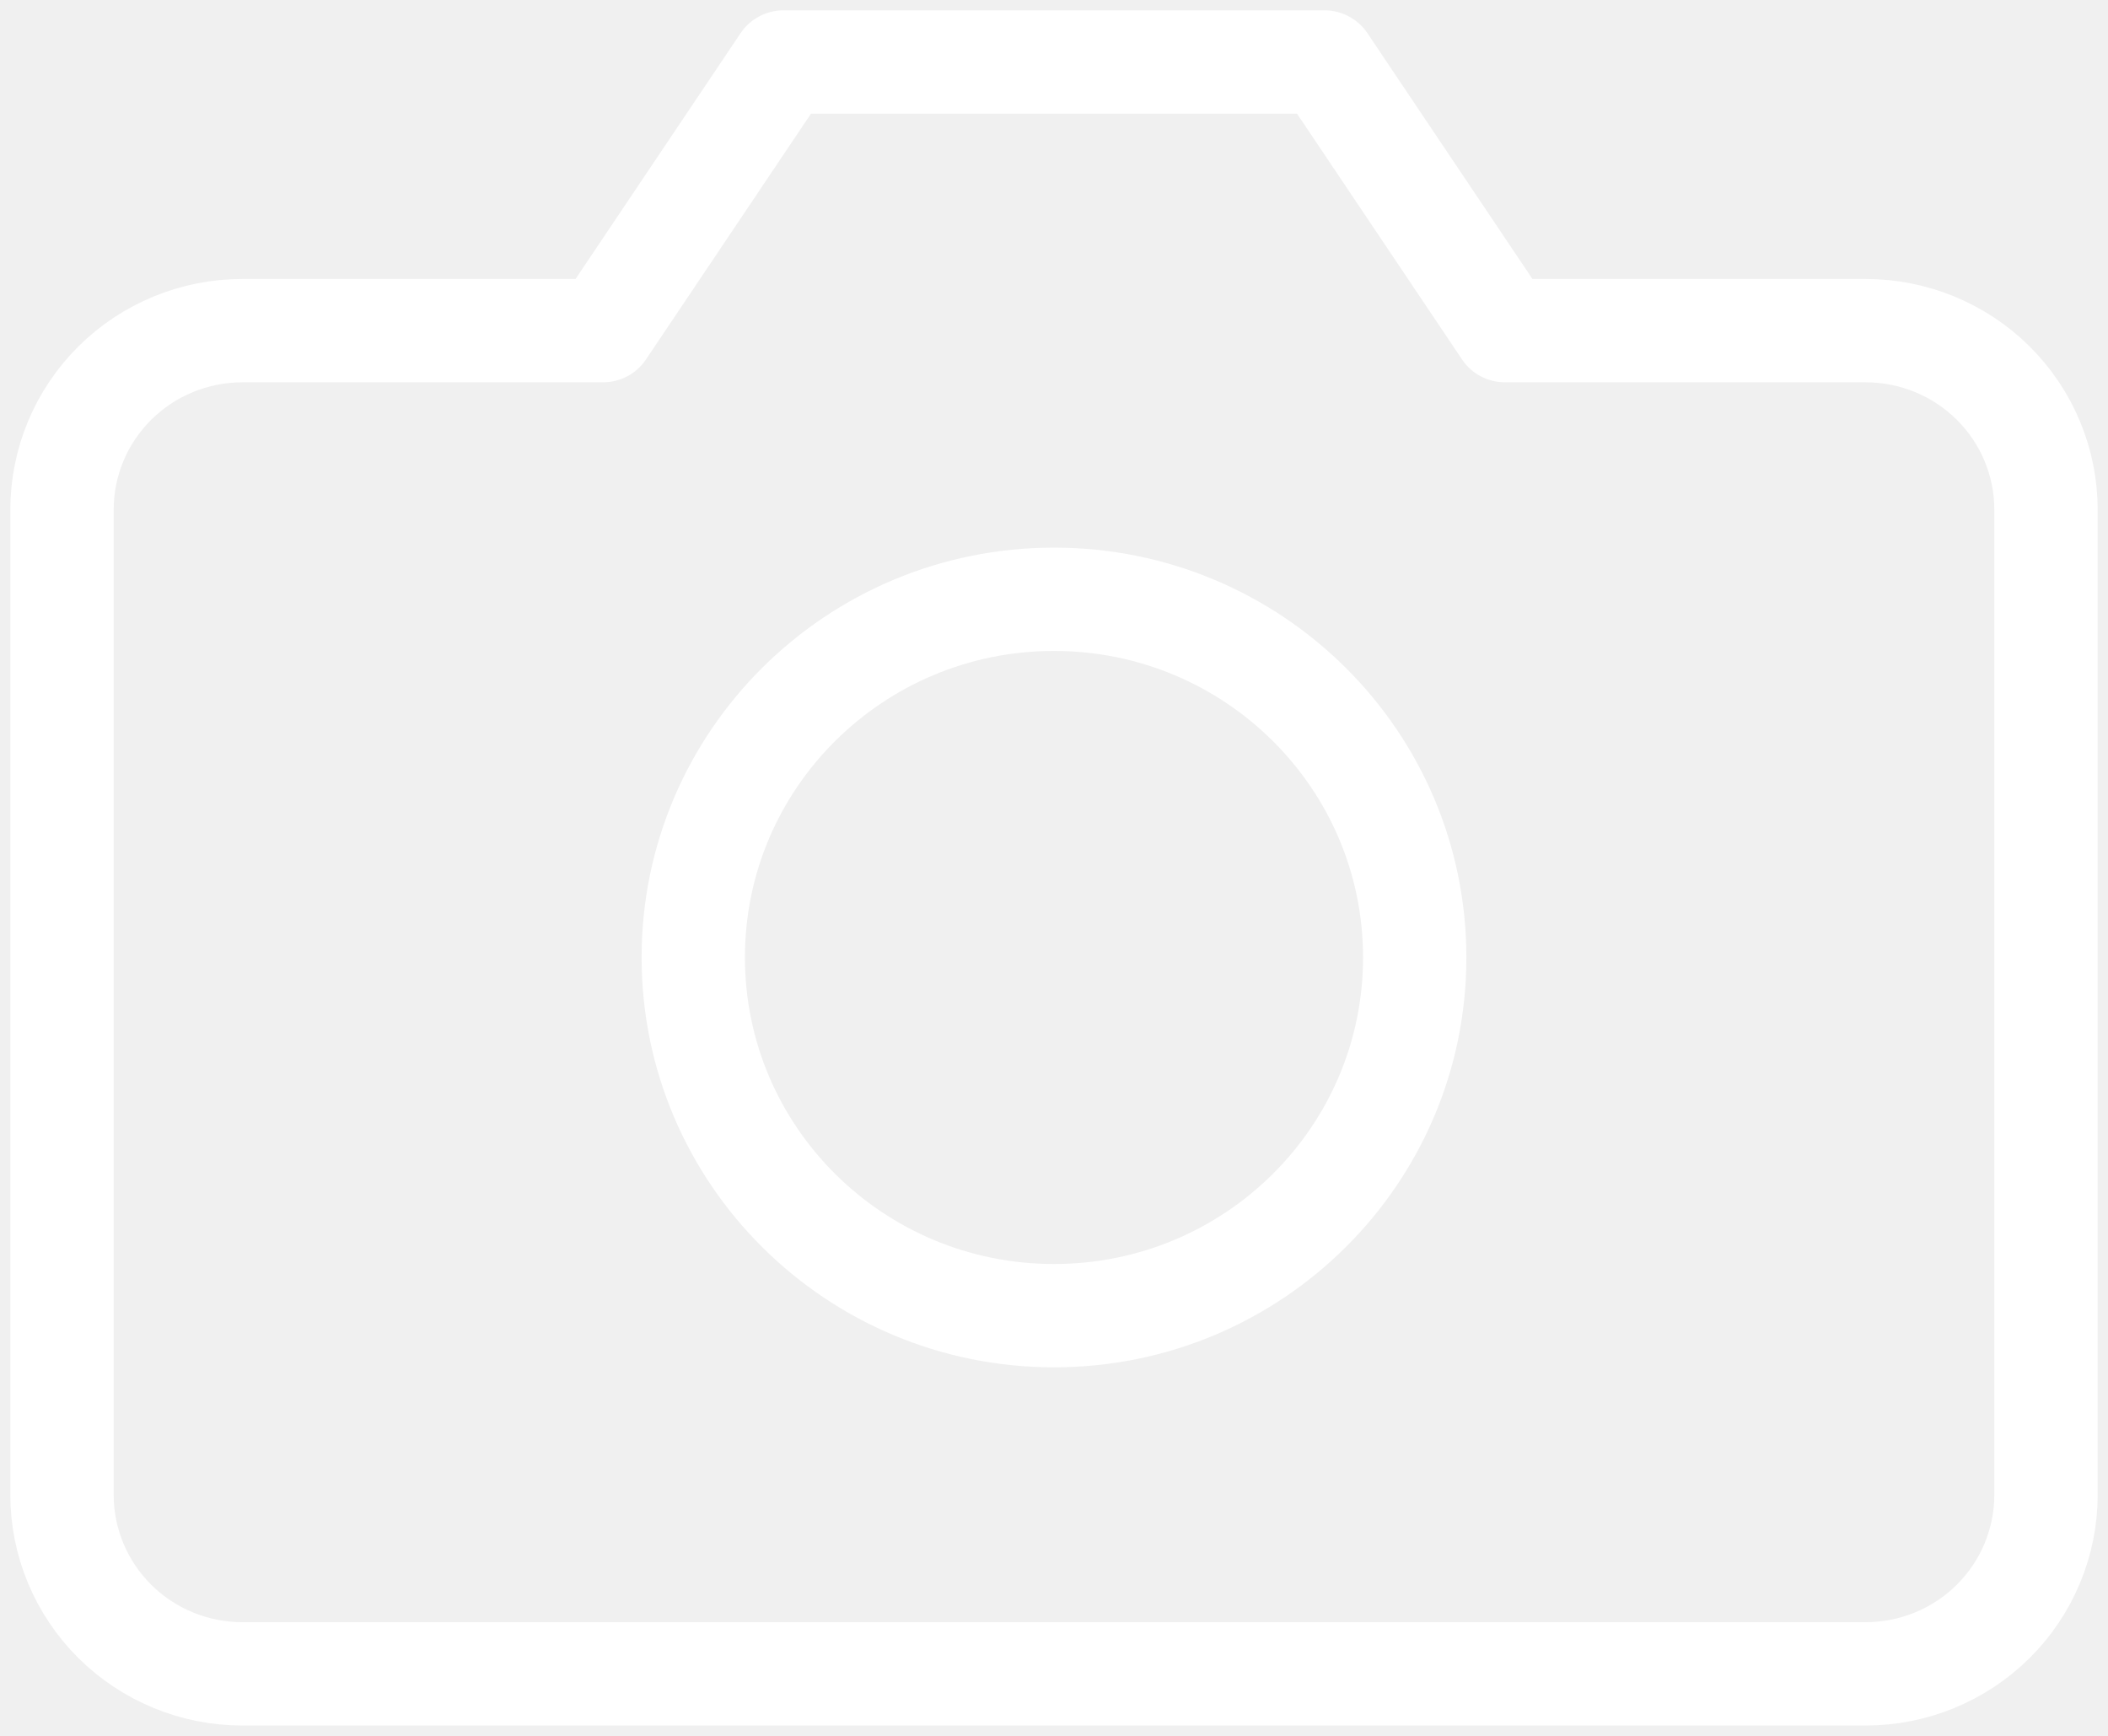
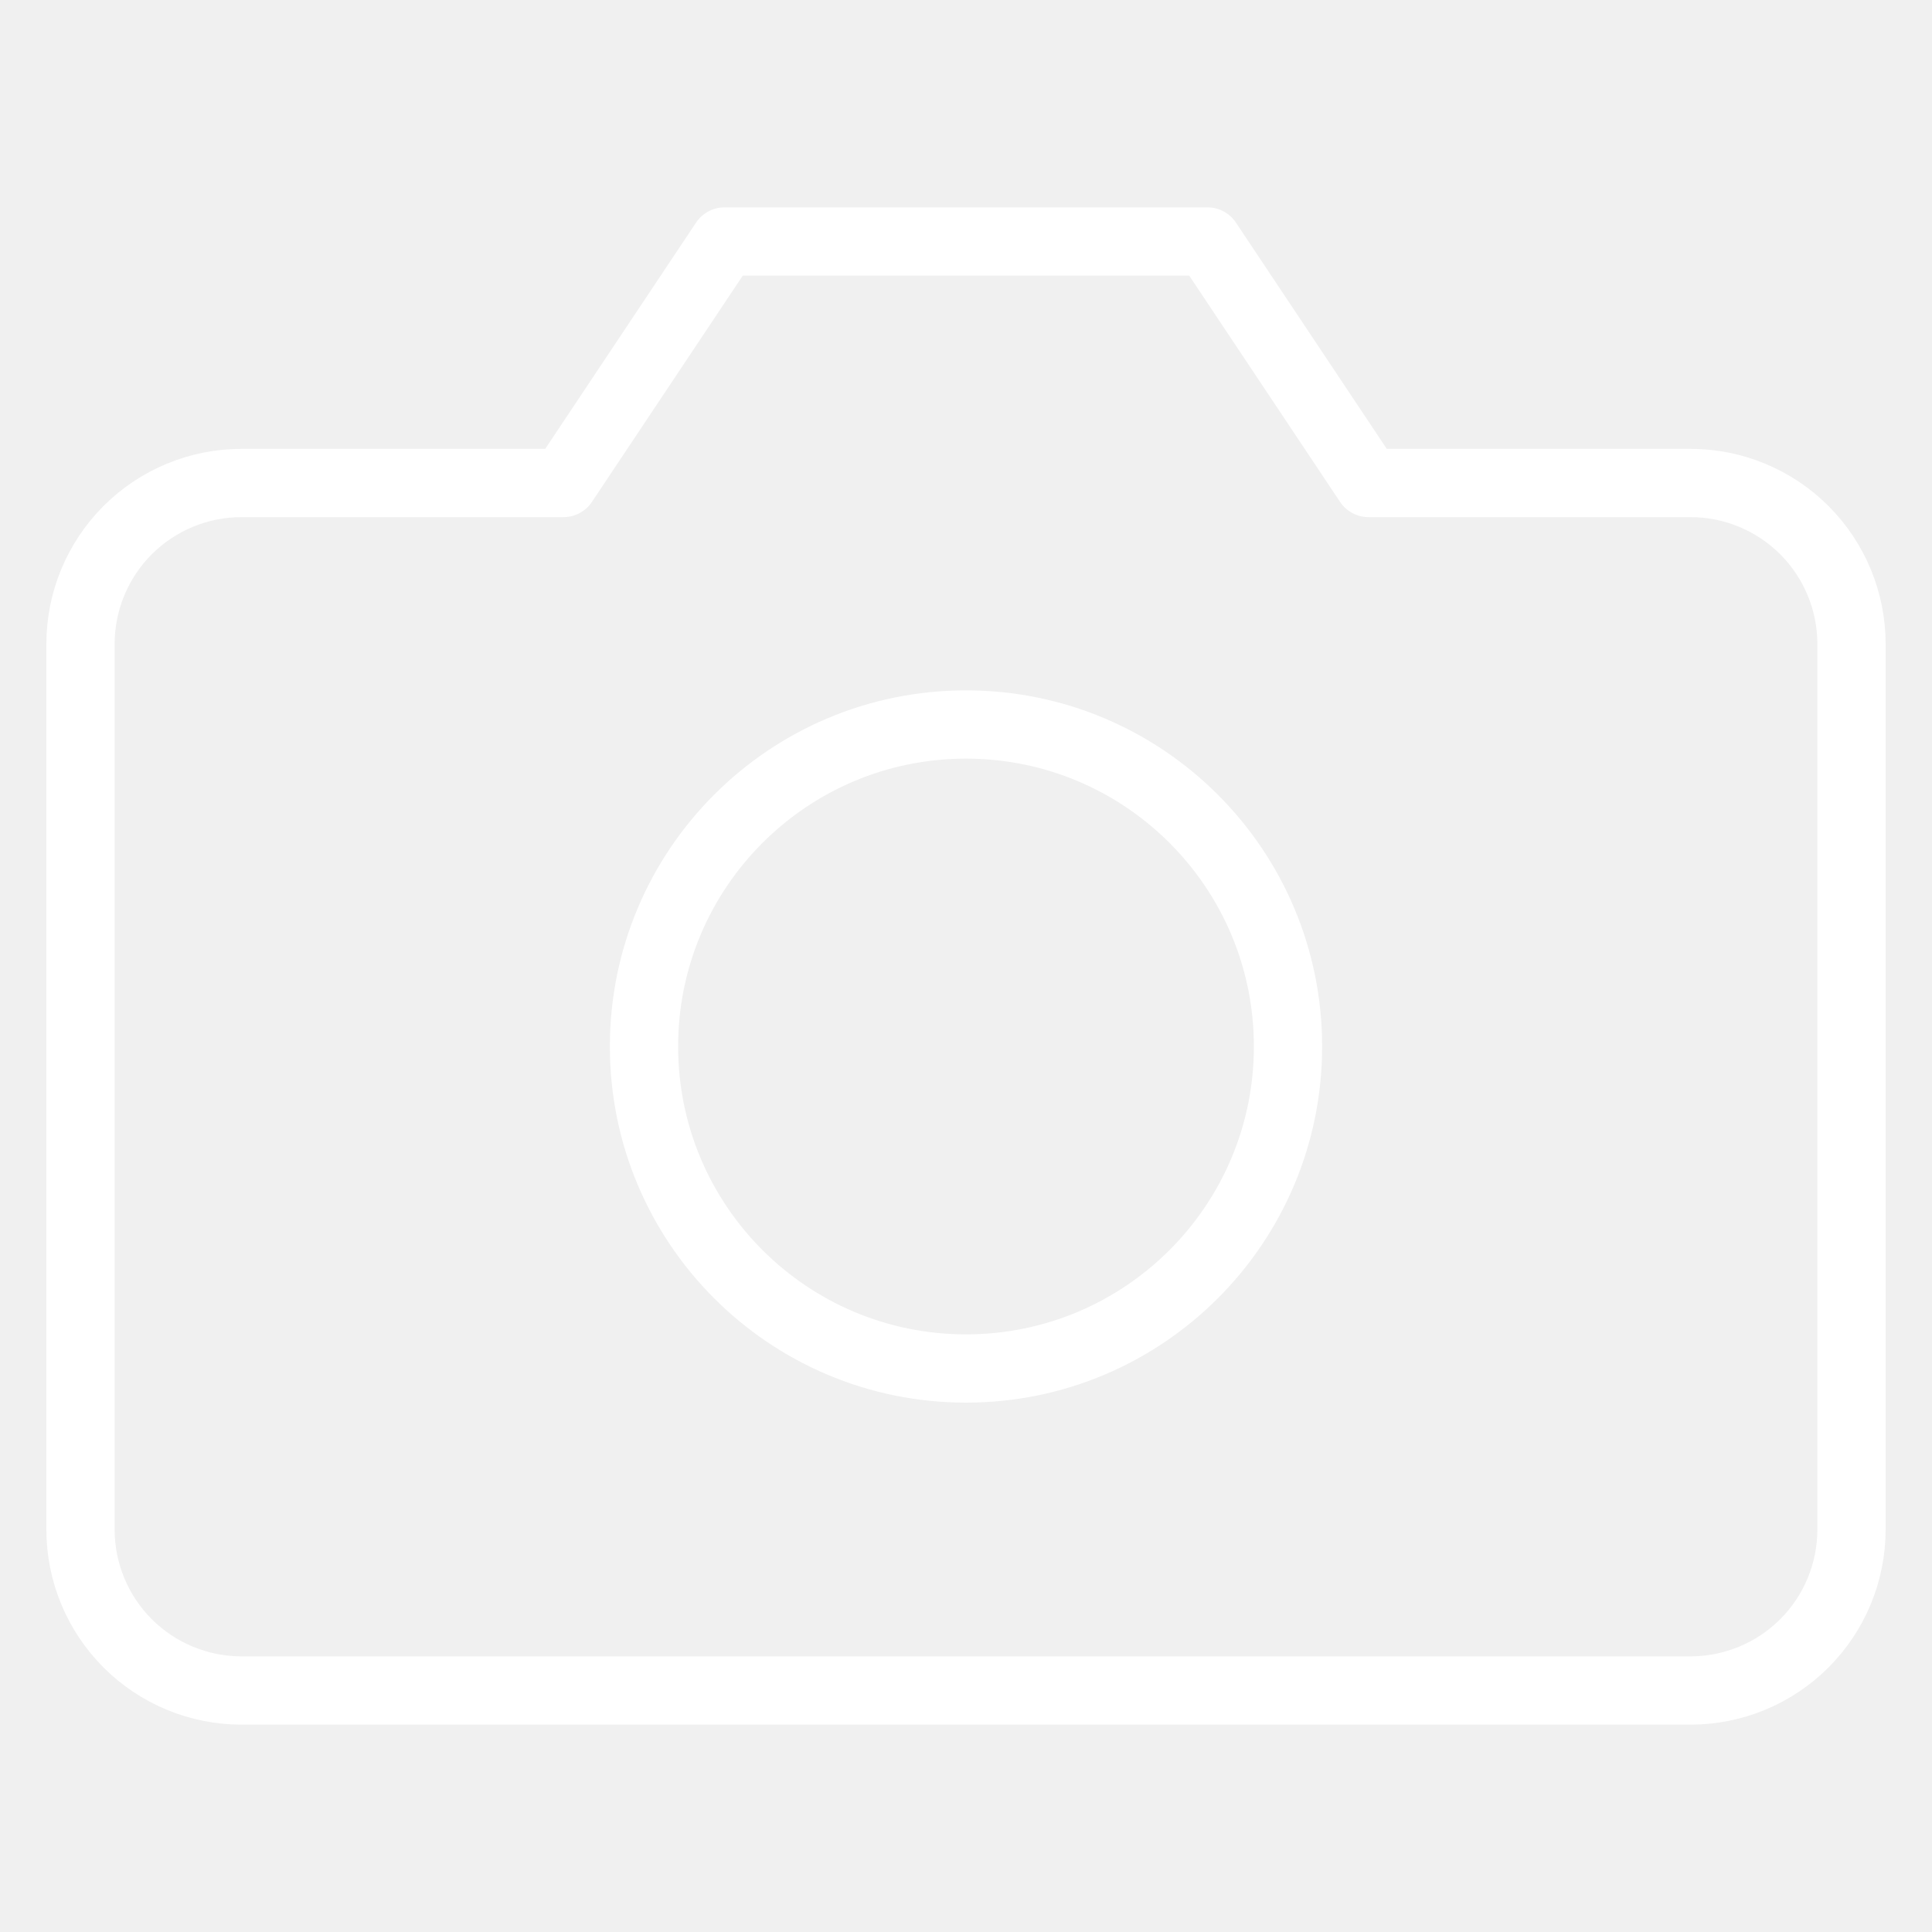
- <svg xmlns="http://www.w3.org/2000/svg" width="102" height="84" viewBox="0 0 102 84" fill="none">
-   <path d="M99 72.333C99 74.632 98.081 76.836 96.444 78.462C94.807 80.087 92.587 81 90.273 81H11.727C9.413 81 7.193 80.087 5.556 78.462C3.919 76.836 3 74.632 3 72.333V24.667C3 22.368 3.919 20.164 5.556 18.538C7.193 16.913 9.413 16 11.727 16H29.182L37.909 3H64.091L72.818 16H90.273C92.587 16 94.807 16.913 96.444 18.538C98.081 20.164 99 22.368 99 24.667V72.333Z" stroke="white" stroke-width="5" stroke-linecap="round" stroke-linejoin="round" />
-   <path d="M51 63.667C60.64 63.667 68.454 55.906 68.454 46.333C68.454 36.76 60.64 29 51 29C41.36 29 33.545 36.76 33.545 46.333C33.545 55.906 41.36 63.667 51 63.667Z" stroke="white" stroke-width="5" stroke-linecap="round" stroke-linejoin="round" />
+ <svg xmlns="http://www.w3.org/2000/svg" width="283" height="283" viewBox="0 0 283 283" fill="none">
+   <path d="M271.208 224.042C271.208 230.296 268.724 236.295 264.301 240.718C259.878 245.14 253.88 247.625 247.625 247.625H35.375C29.12 247.625 23.122 245.14 18.699 240.718C14.276 236.295 11.792 230.296 11.792 224.042V94.333C11.792 88.079 14.276 82.08 18.699 77.657C23.122 73.235 29.12 70.75 35.375 70.75H82.542L106.125 35.375H176.875L200.458 70.75H247.625C253.88 70.75 259.878 73.235 264.301 77.657C268.724 82.08 271.208 88.079 271.208 94.333V224.042Z" stroke="white" stroke-width="10" stroke-linecap="round" stroke-linejoin="round" />
+   <path d="M141.5 200.458C167.549 200.458 188.667 179.341 188.667 153.292C188.667 127.242 167.549 106.125 141.5 106.125C115.451 106.125 94.333 127.242 94.333 153.292C94.333 179.341 115.451 200.458 141.5 200.458Z" stroke="white" stroke-width="10" stroke-linecap="round" stroke-linejoin="round" />
</svg>
